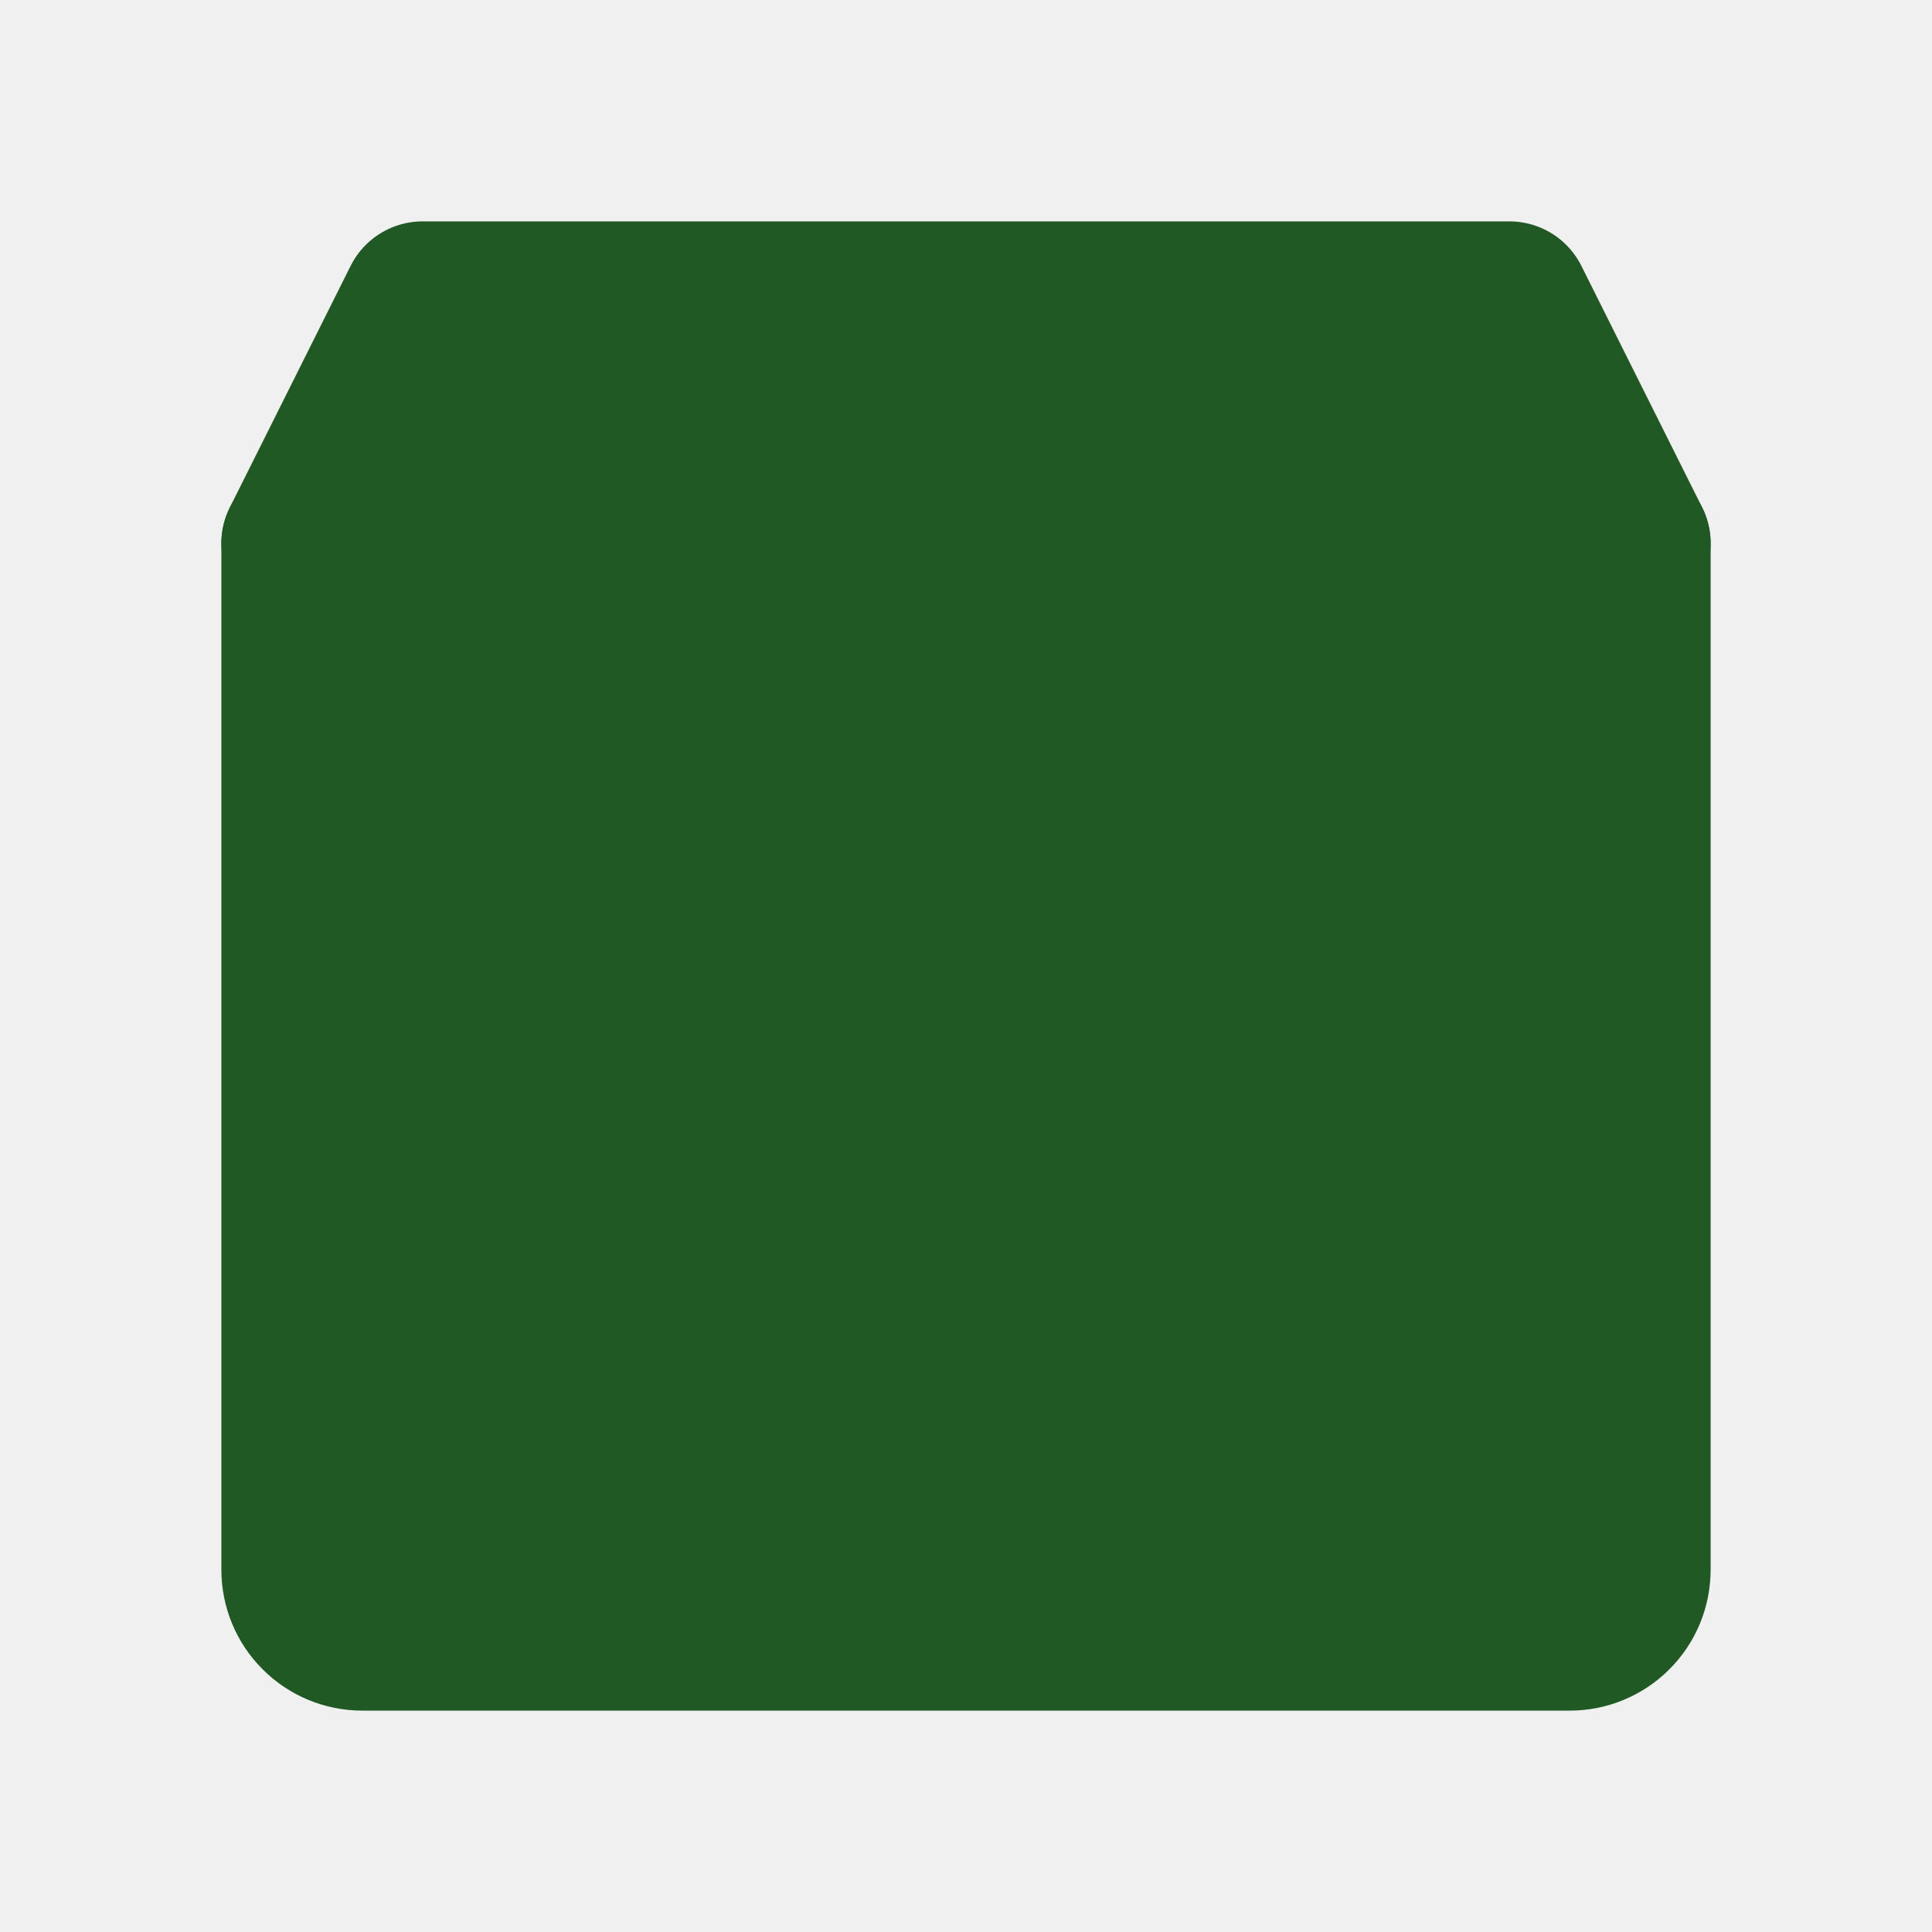
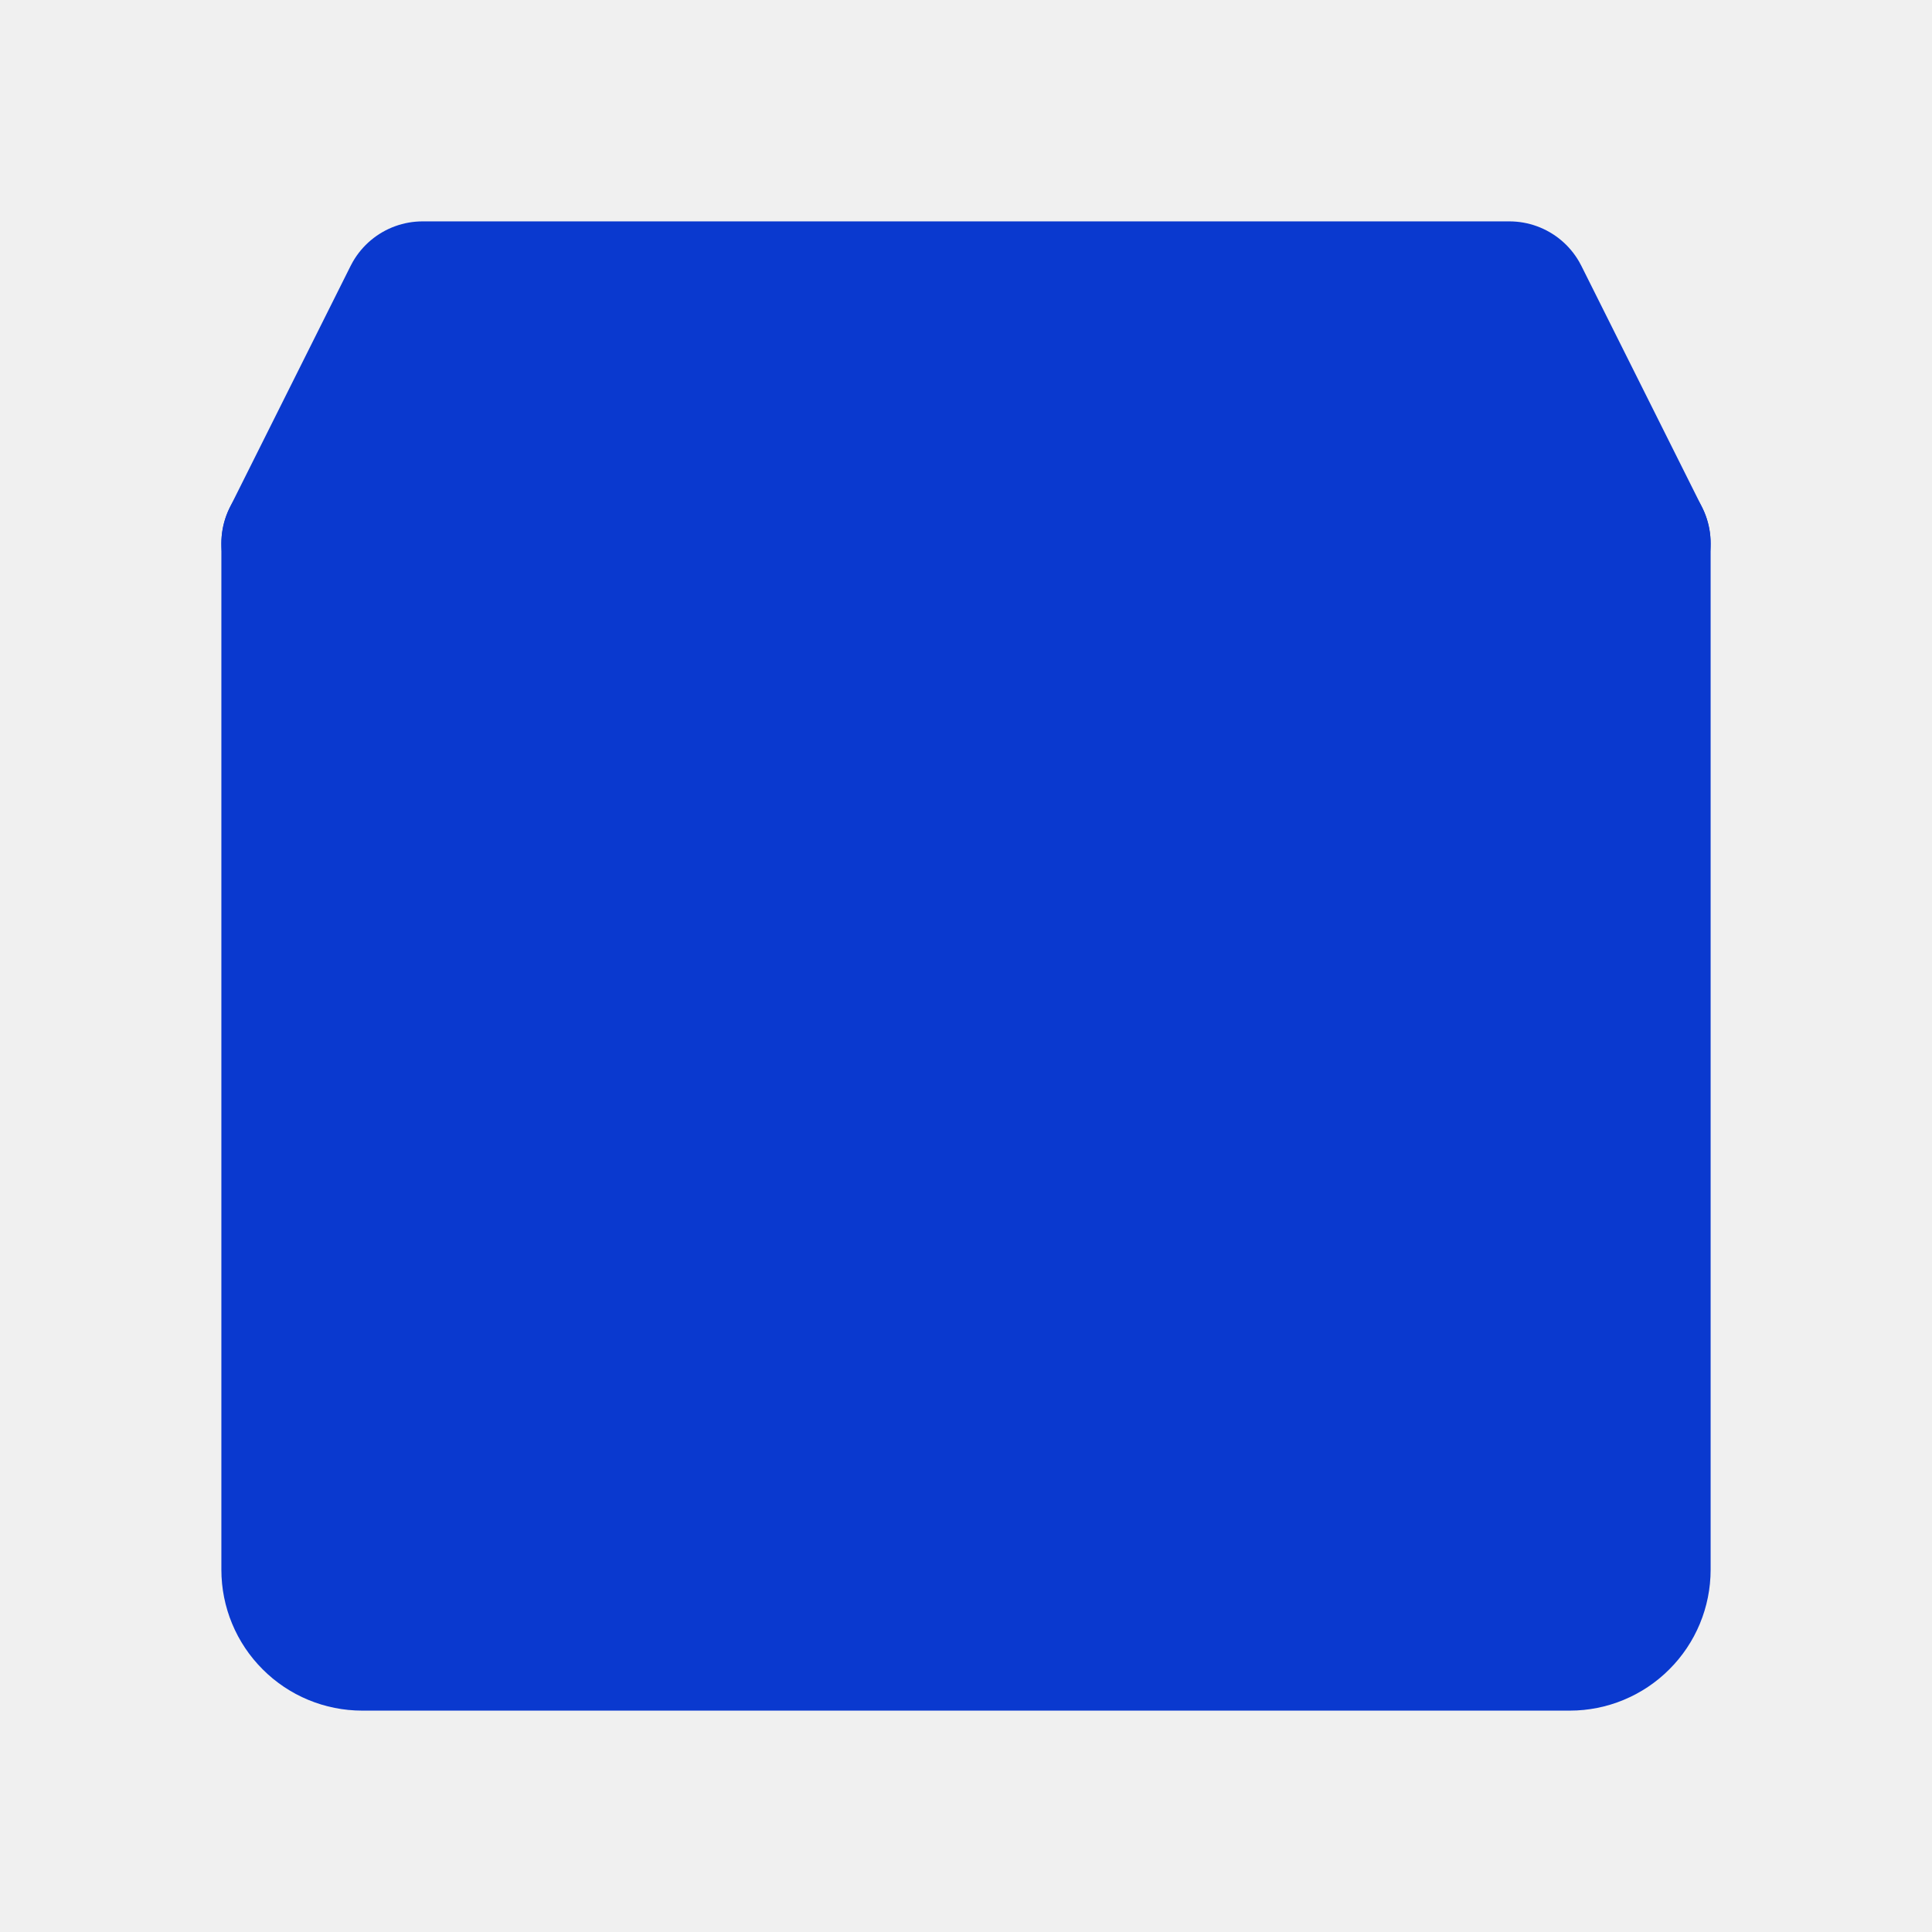
<svg xmlns="http://www.w3.org/2000/svg" width="24" height="24" viewBox="0 0 24 24" fill="none">
-   <g clip-path="url(#clip0_2353_795)">
-     <path d="M19.5 20.25H4.5C4.301 20.25 4.11 20.171 3.97 20.03C3.829 19.89 3.75 19.699 3.75 19.5V6.75L5.25 3.75H18.75L20.25 6.75V19.5C20.25 19.699 20.171 19.89 20.03 20.03C19.89 20.171 19.699 20.25 19.5 20.25Z" fill="#205924" stroke="#205924" stroke-width="2" stroke-linecap="round" stroke-linejoin="round" />
-     <path d="M3.75 6.75H20.25" stroke="#205924" stroke-width="2" stroke-linecap="round" stroke-linejoin="round" />
-     <path d="M12 9.75V17.25" stroke="#205924" stroke-width="2" stroke-linecap="round" stroke-linejoin="round" />
-     <path d="M9 14.25L12 17.25L15 14.25" stroke="#205924" stroke-width="2" stroke-linecap="round" stroke-linejoin="round" />
+   <g clip-path="url(#clip0_2487_3422)">
+     <path d="M19.5 20.25H4.5C4.301 20.25 4.11 20.171 3.97 20.03C3.829 19.89 3.75 19.699 3.75 19.5V6.75L5.25 3.75H18.75L20.25 6.75V19.5C20.25 19.699 20.171 19.89 20.03 20.03C19.89 20.171 19.699 20.25 19.5 20.25Z" fill="#0A39CF" stroke="#0A39CF" stroke-width="2" stroke-linecap="round" stroke-linejoin="round" />
+     <path d="M3.75 6.75H20.25" stroke="#0A39CF" stroke-width="2" stroke-linecap="round" stroke-linejoin="round" />
+     <path d="M12 9.75V17.25" stroke="#0A39CF" stroke-width="2" stroke-linecap="round" stroke-linejoin="round" />
+     <path d="M9 14.25L12 17.25L15 14.25" stroke="#0A39CF" stroke-width="2" stroke-linecap="round" stroke-linejoin="round" />
  </g>
  <defs>
-     <clipPath id="clip0_2353_795">
+     <clipPath id="clip0_2487_3422">
      <rect width="24" height="24" fill="white" />
    </clipPath>
  </defs>
</svg>
